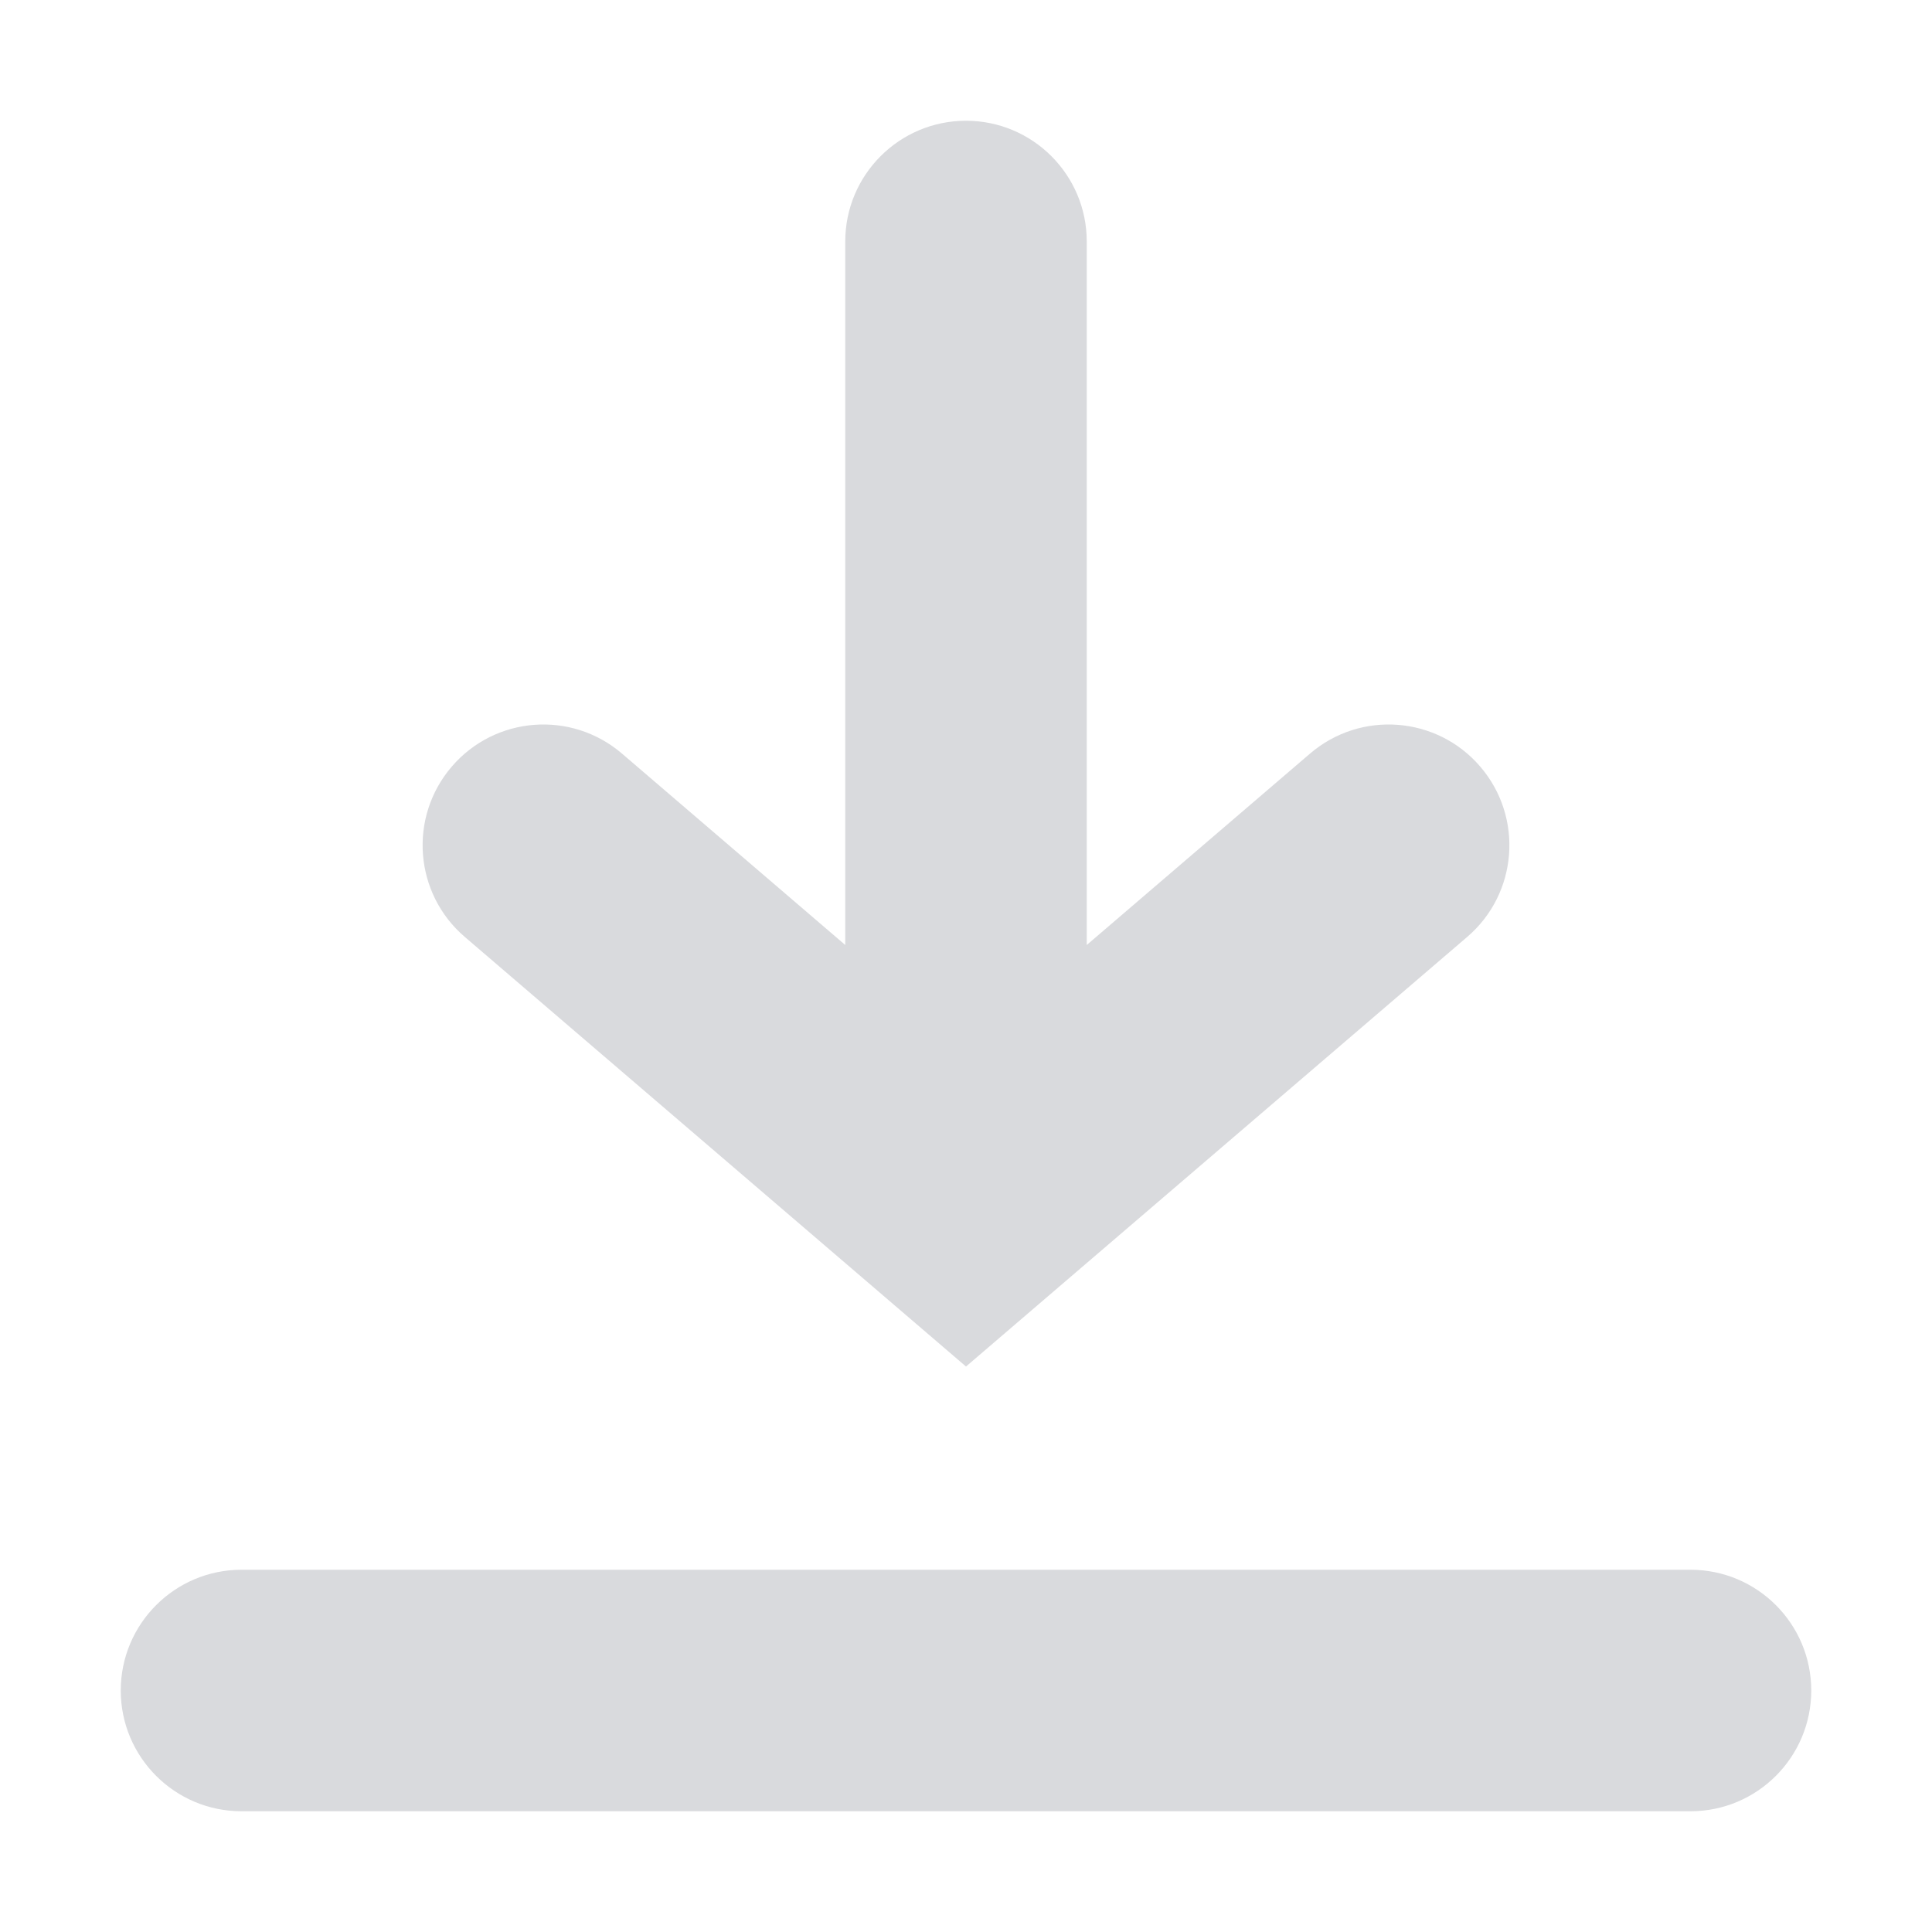
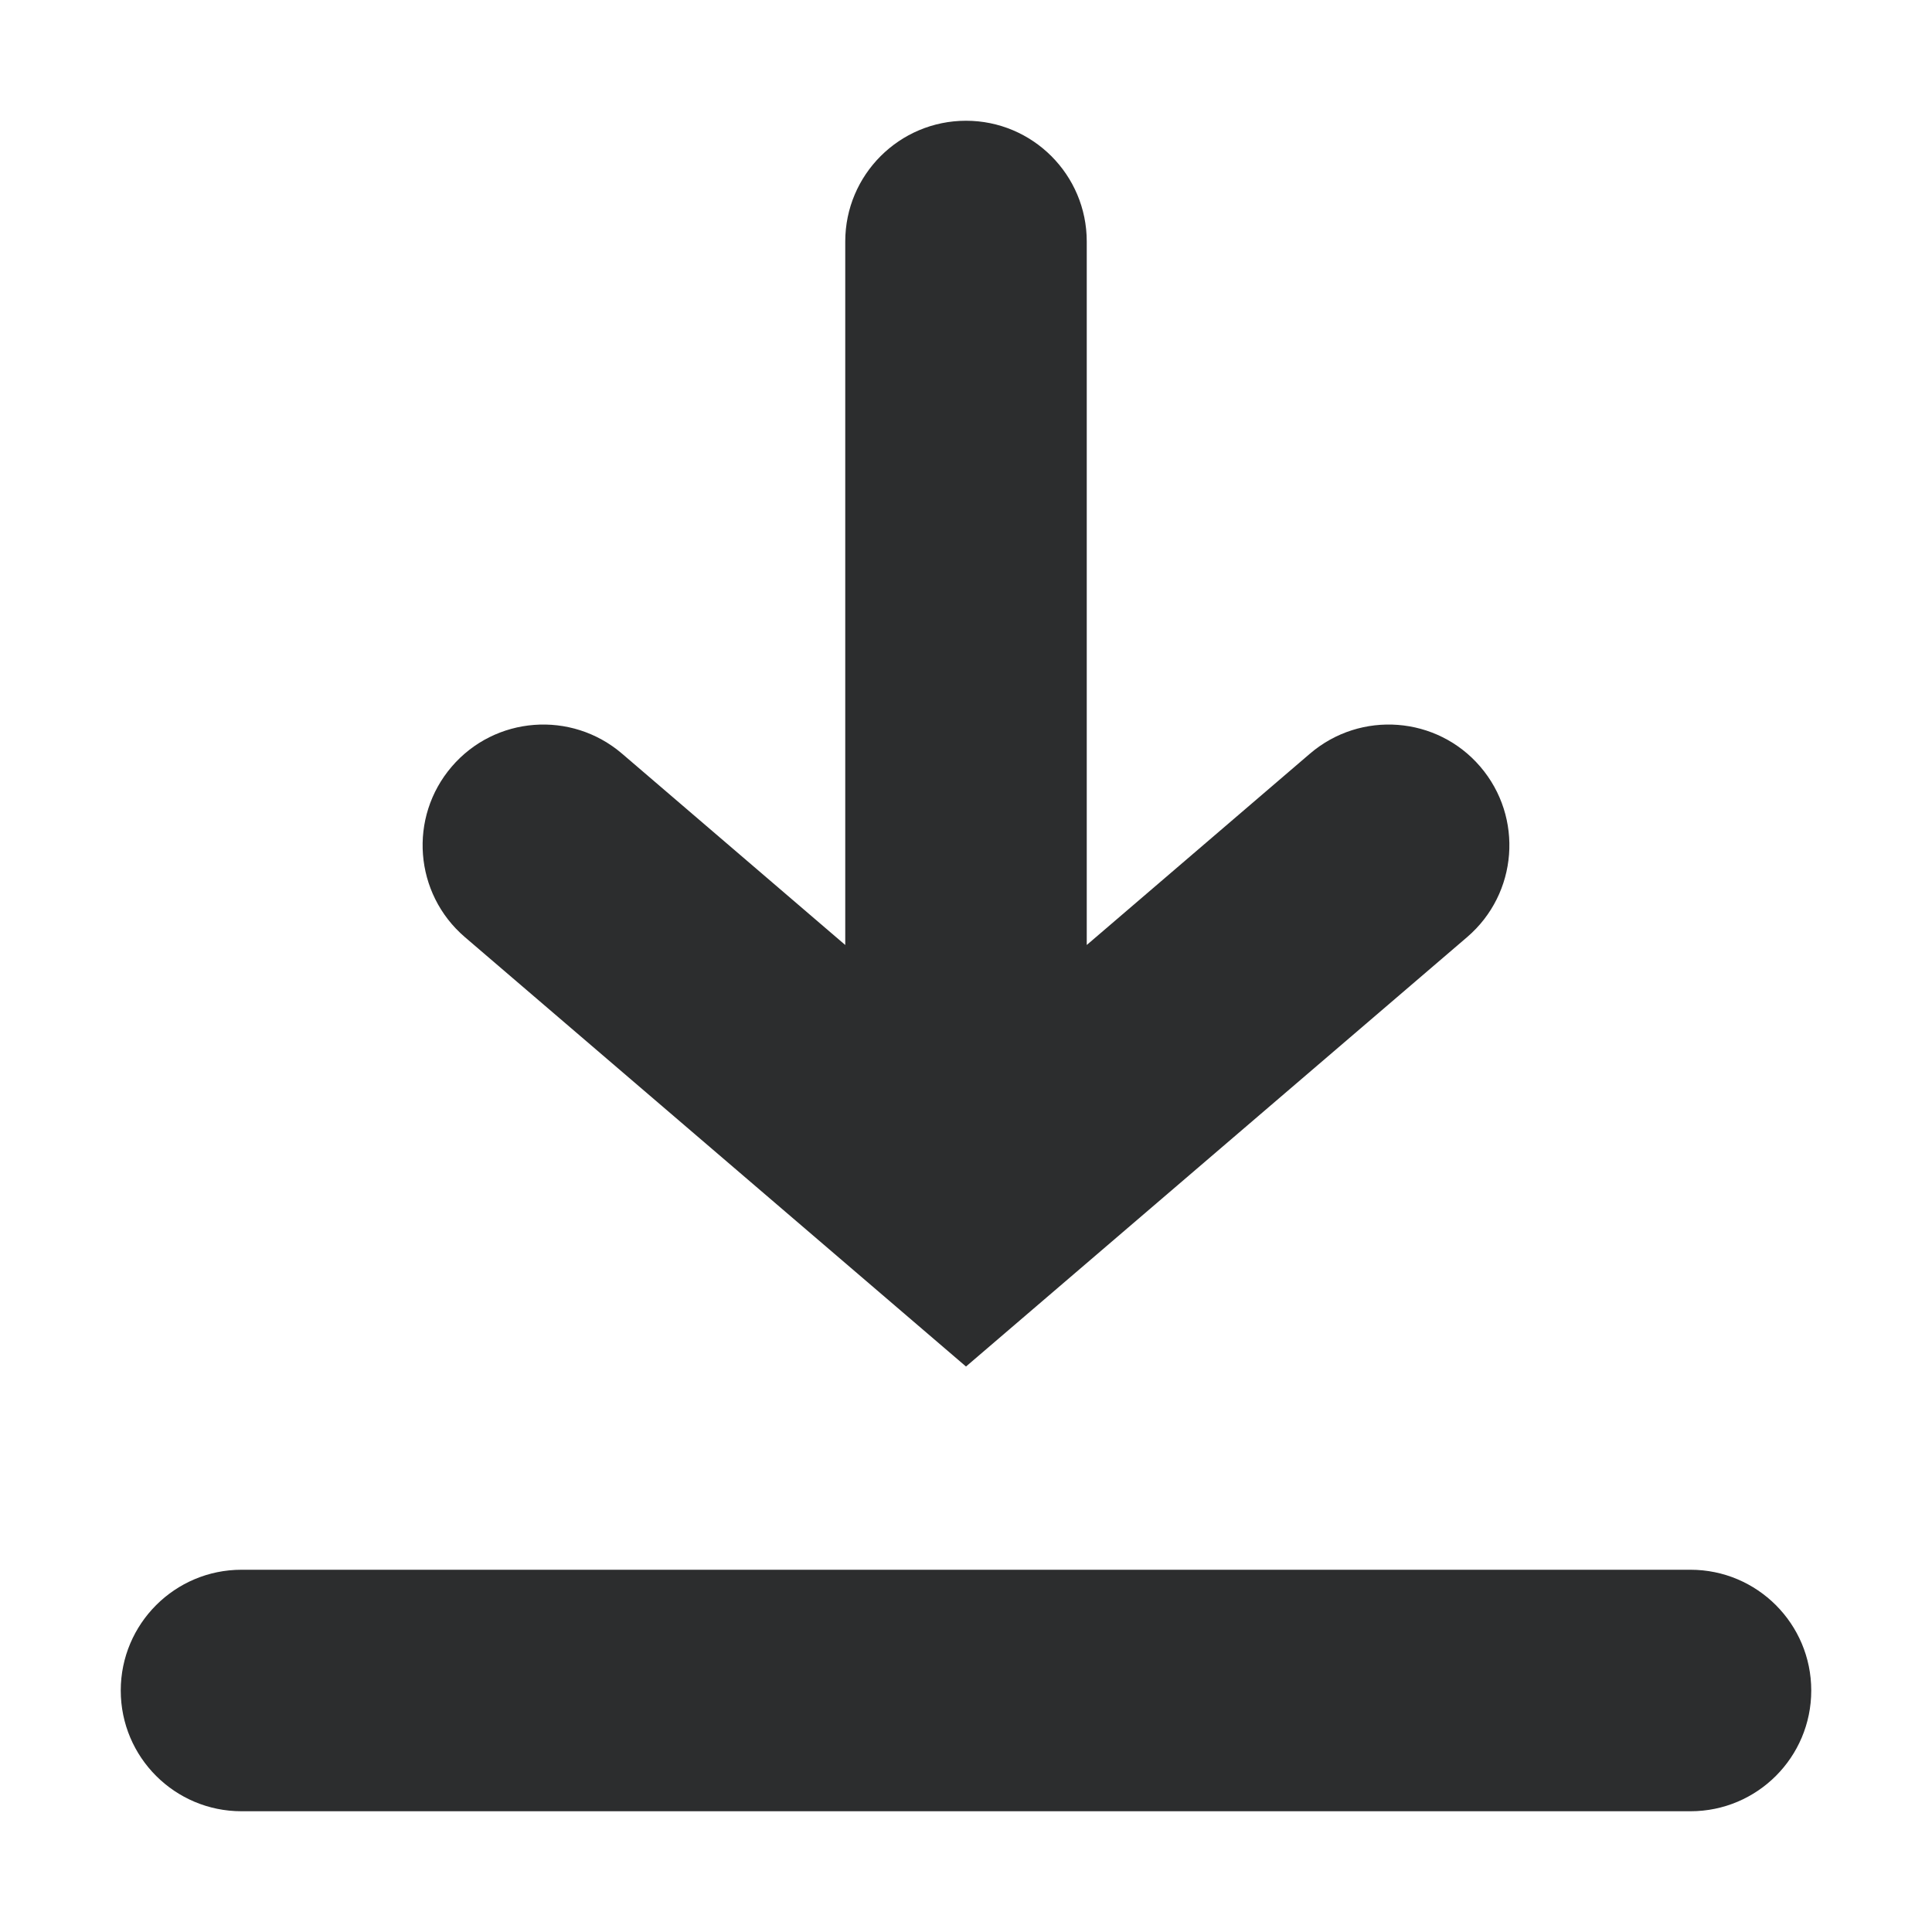
<svg xmlns="http://www.w3.org/2000/svg" width="16" height="16" viewBox="0 0 16 16" fill="none">
-   <path fill-rule="evenodd" clip-rule="evenodd" d="M5.151 6.241C4.731 5.881 4.1 5.93 3.741 6.349C3.381 6.769 3.43 7.4 3.849 7.759L8 11.317L12.151 7.759C12.57 7.4 12.619 6.769 12.259 6.349C11.9 5.93 11.269 5.881 10.849 6.241L9 7.826V2C9 1.448 8.552 1 8 1C7.448 1 7 1.448 7 2V7.826L5.151 6.241ZM2 13C1.448 13 1 13.448 1 14C1 14.552 1.448 15 2 15H14C14.552 15 15 14.552 15 14C15 13.448 14.552 13 14 13H2Z" fill="#D9DADD" />
+   <path fill-rule="evenodd" clip-rule="evenodd" d="M5.151 6.241C4.731 5.882 4.1 5.93 3.741 6.349C3.381 6.769 3.43 7.4 3.849 7.76L8 11.317L12.151 7.76C12.57 7.4 12.619 6.769 12.259 6.349C11.9 5.93 11.269 5.882 10.849 6.241L9 7.826V2C9 1.448 8.552 1 8 1C7.448 1 7 1.448 7 2V7.826L5.151 6.241ZM2 13C1.448 13 1 13.448 1 14C1 14.553 1.448 15 2 15H14C14.552 15 15 14.553 15 14C15 13.448 14.552 13 14 13H2Z" fill="#2C2D2E" />
</svg>
